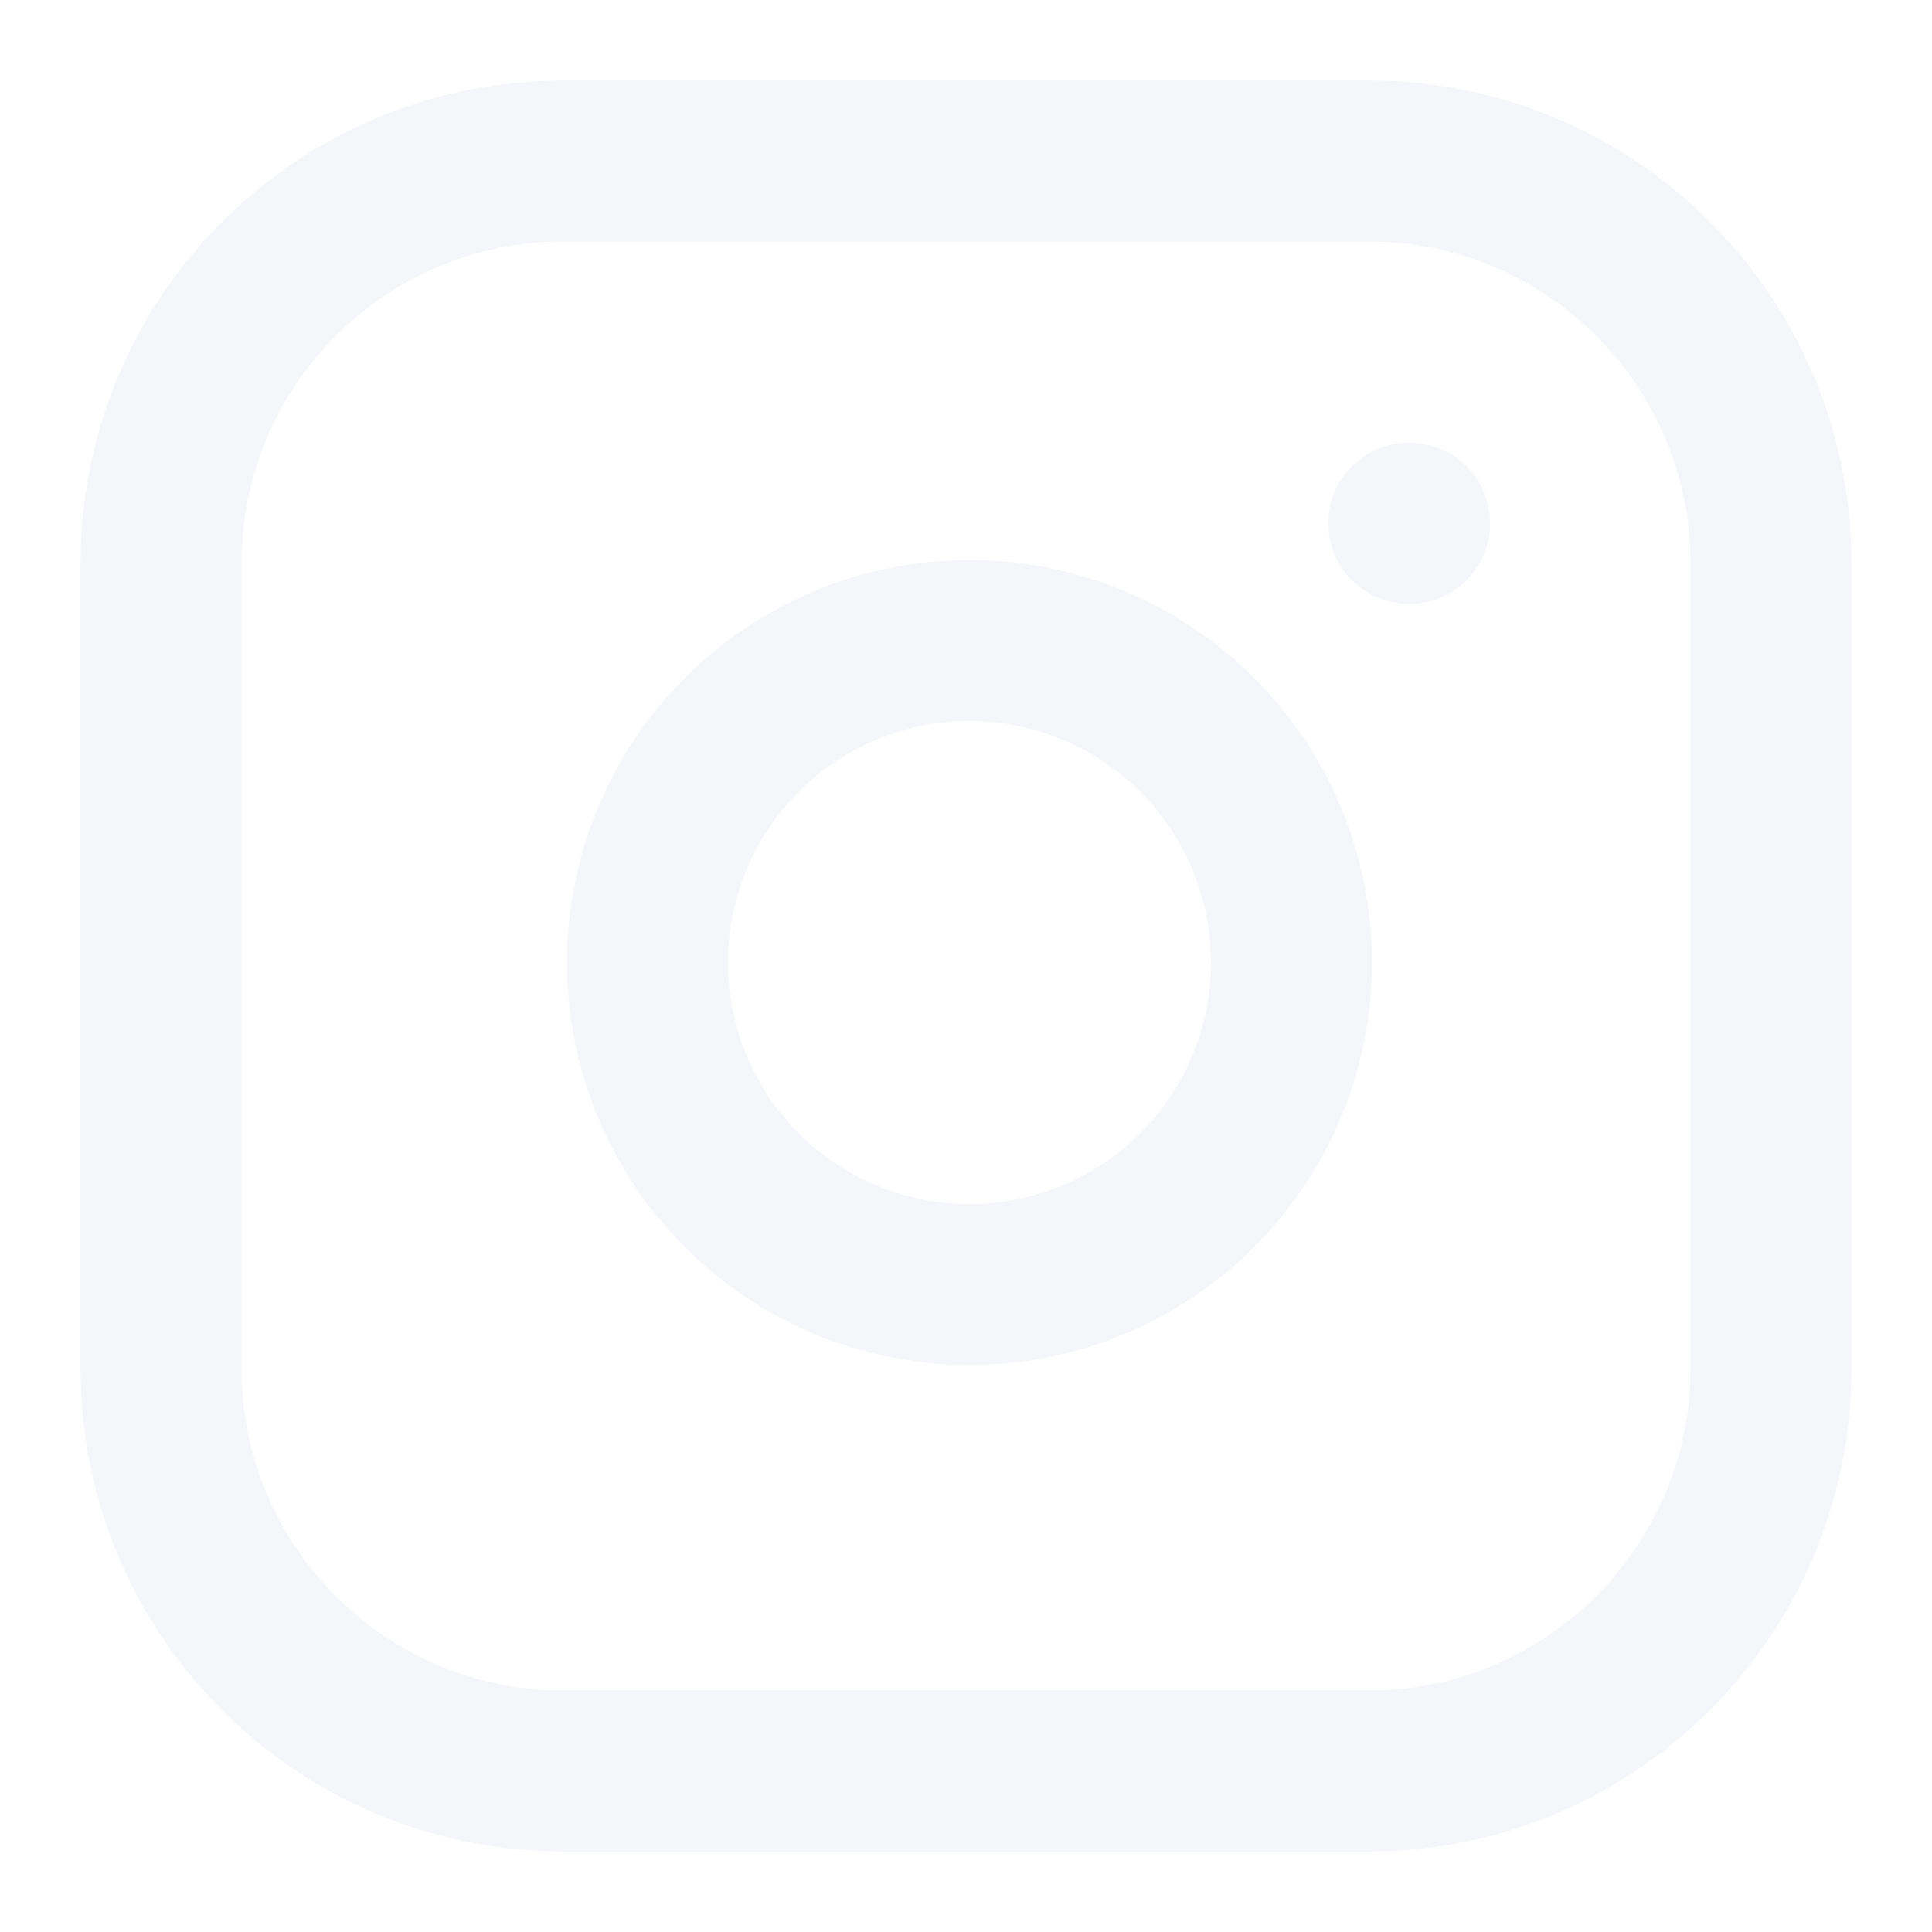
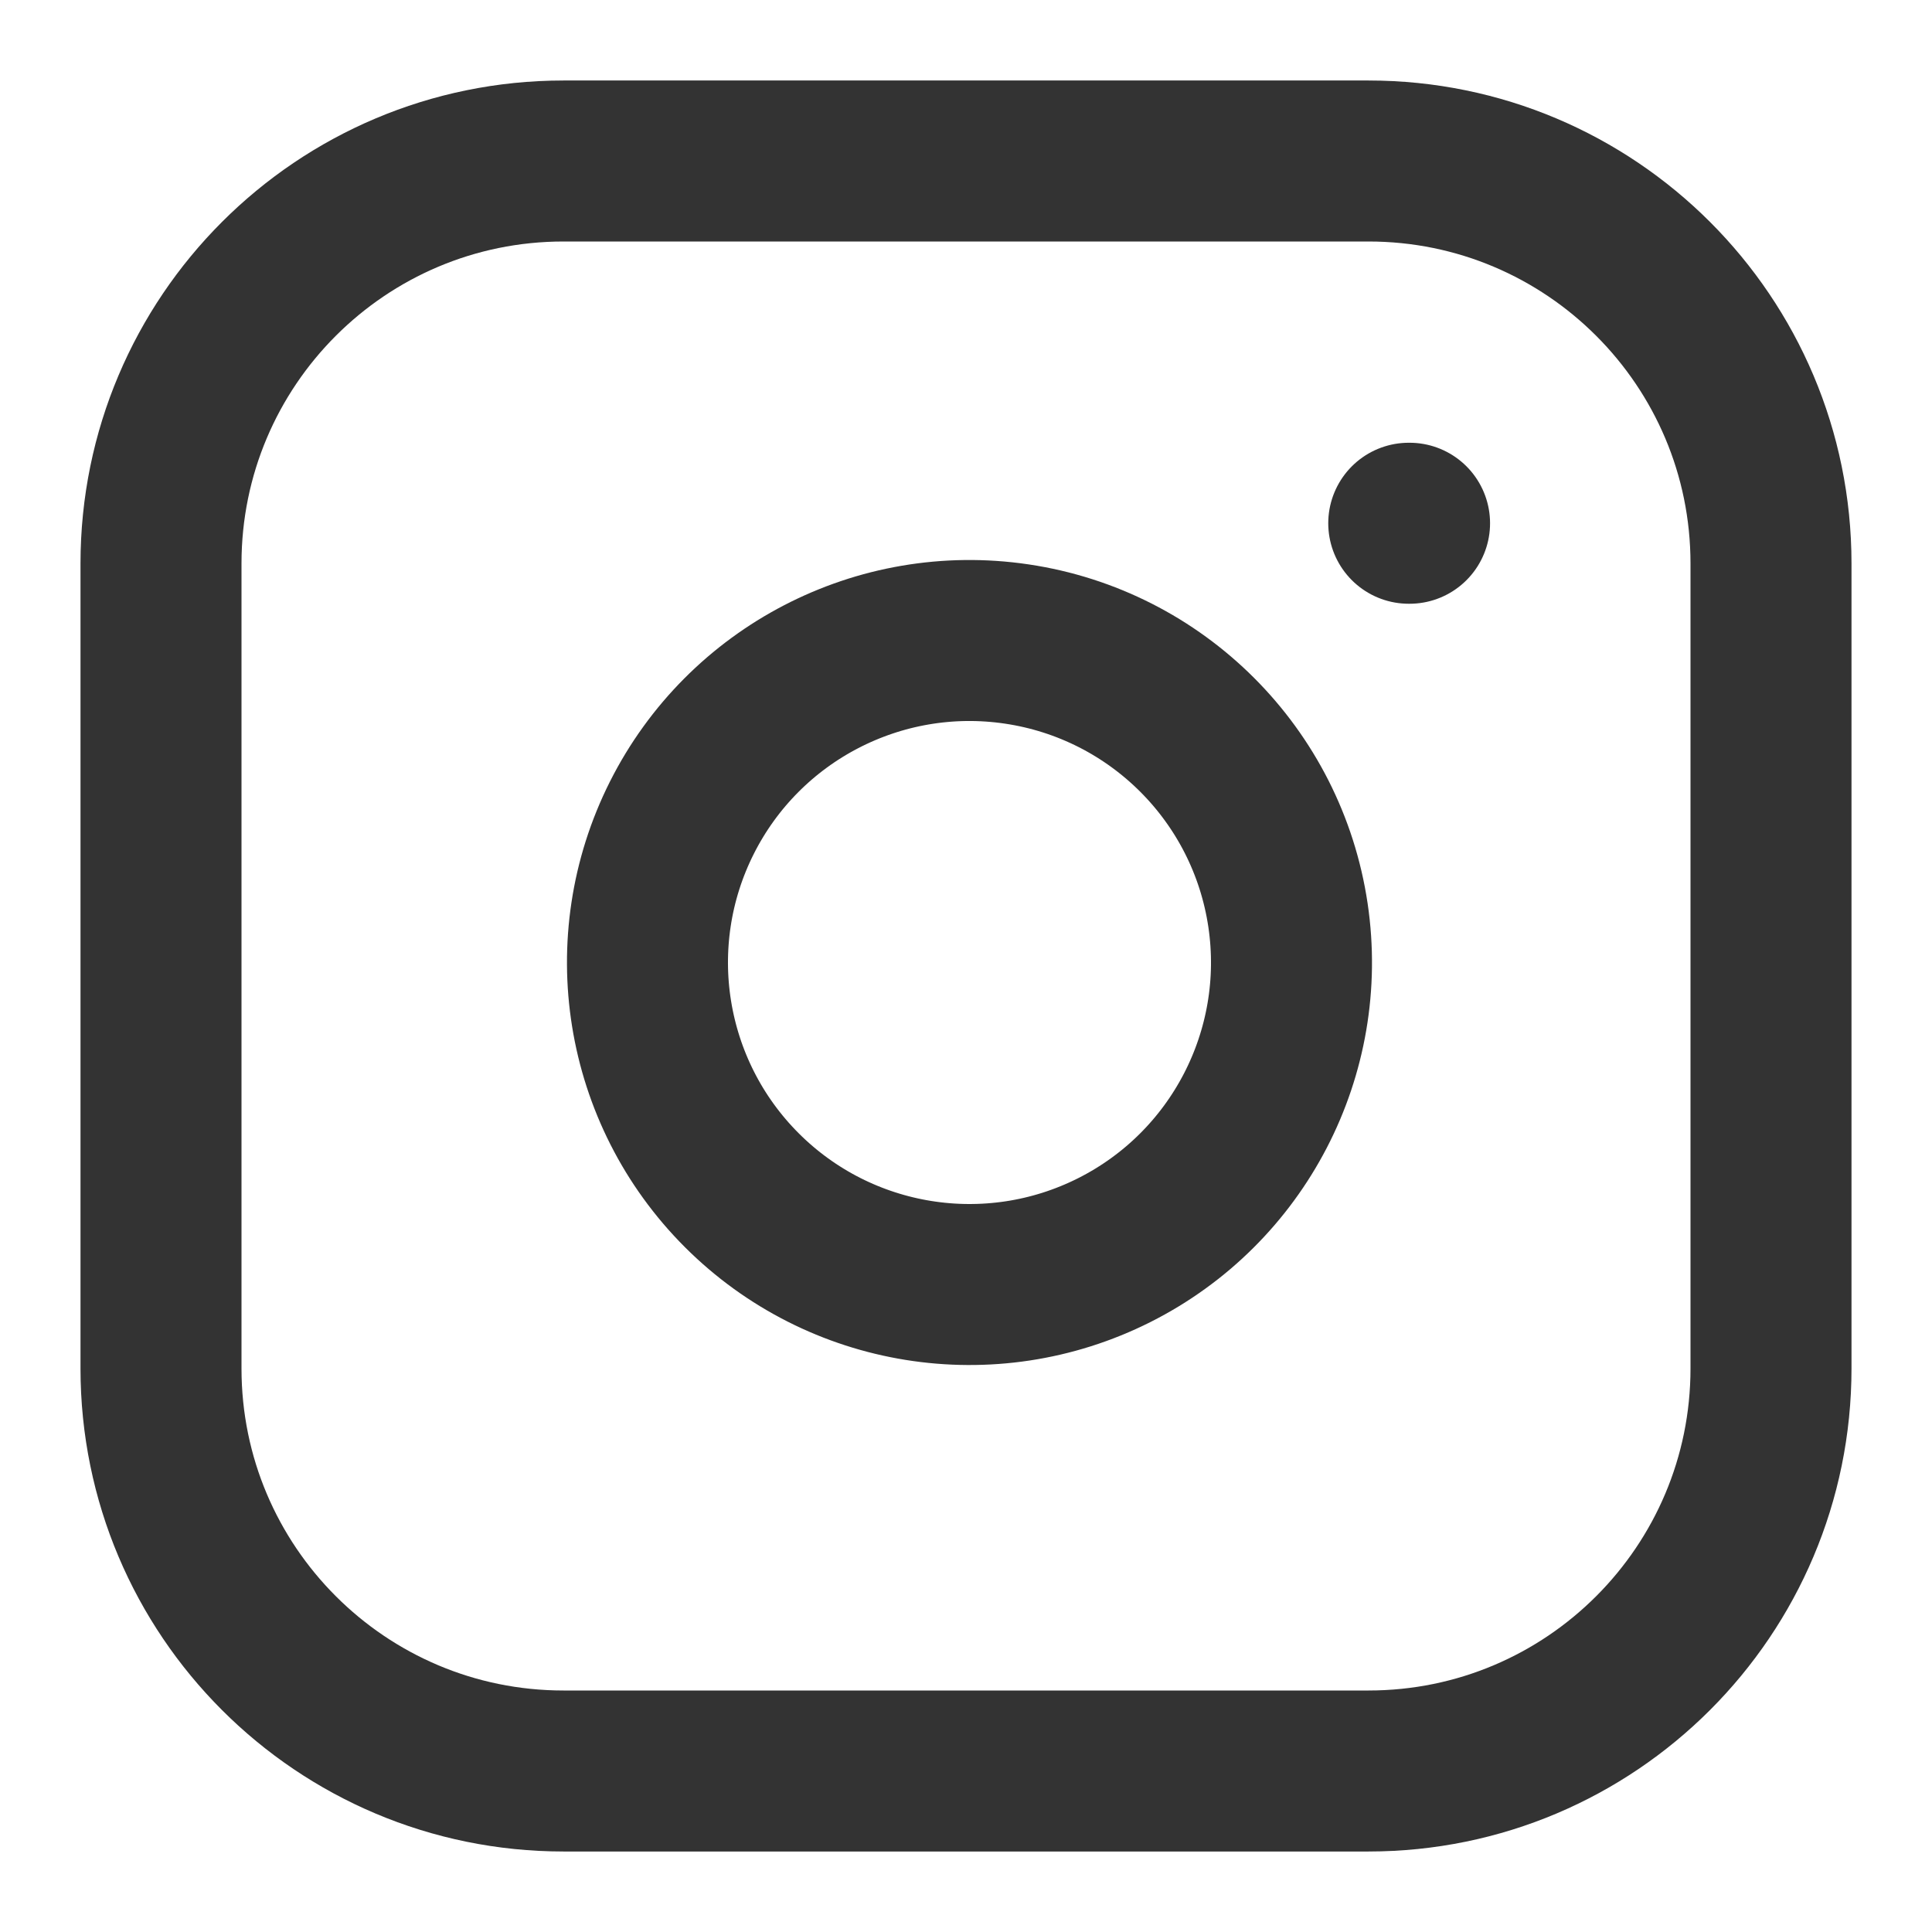
- <svg xmlns="http://www.w3.org/2000/svg" width="24" height="24" viewBox="0 0 24 24" fill="none" stroke="#f5f6fa" stroke-width="2" stroke-linecap="round" stroke-linejoin="round" class="feather feather-instagram">
+ <svg xmlns="http://www.w3.org/2000/svg" width="24" height="24" viewBox="0 0 24 24" fill="none" stroke="#333" stroke-width="2" stroke-linecap="round" stroke-linejoin="round" class="feather feather-instagram">
  <rect x="2" y="2" width="20" height="20" rx="5" ry="5" />
  <path d="M16 11.37A4 4 0 1 1 12.63 8 4 4 0 0 1 16 11.37z" />
  <line x1="17.5" y1="6.5" x2="17.51" y2="6.5" />
</svg>
